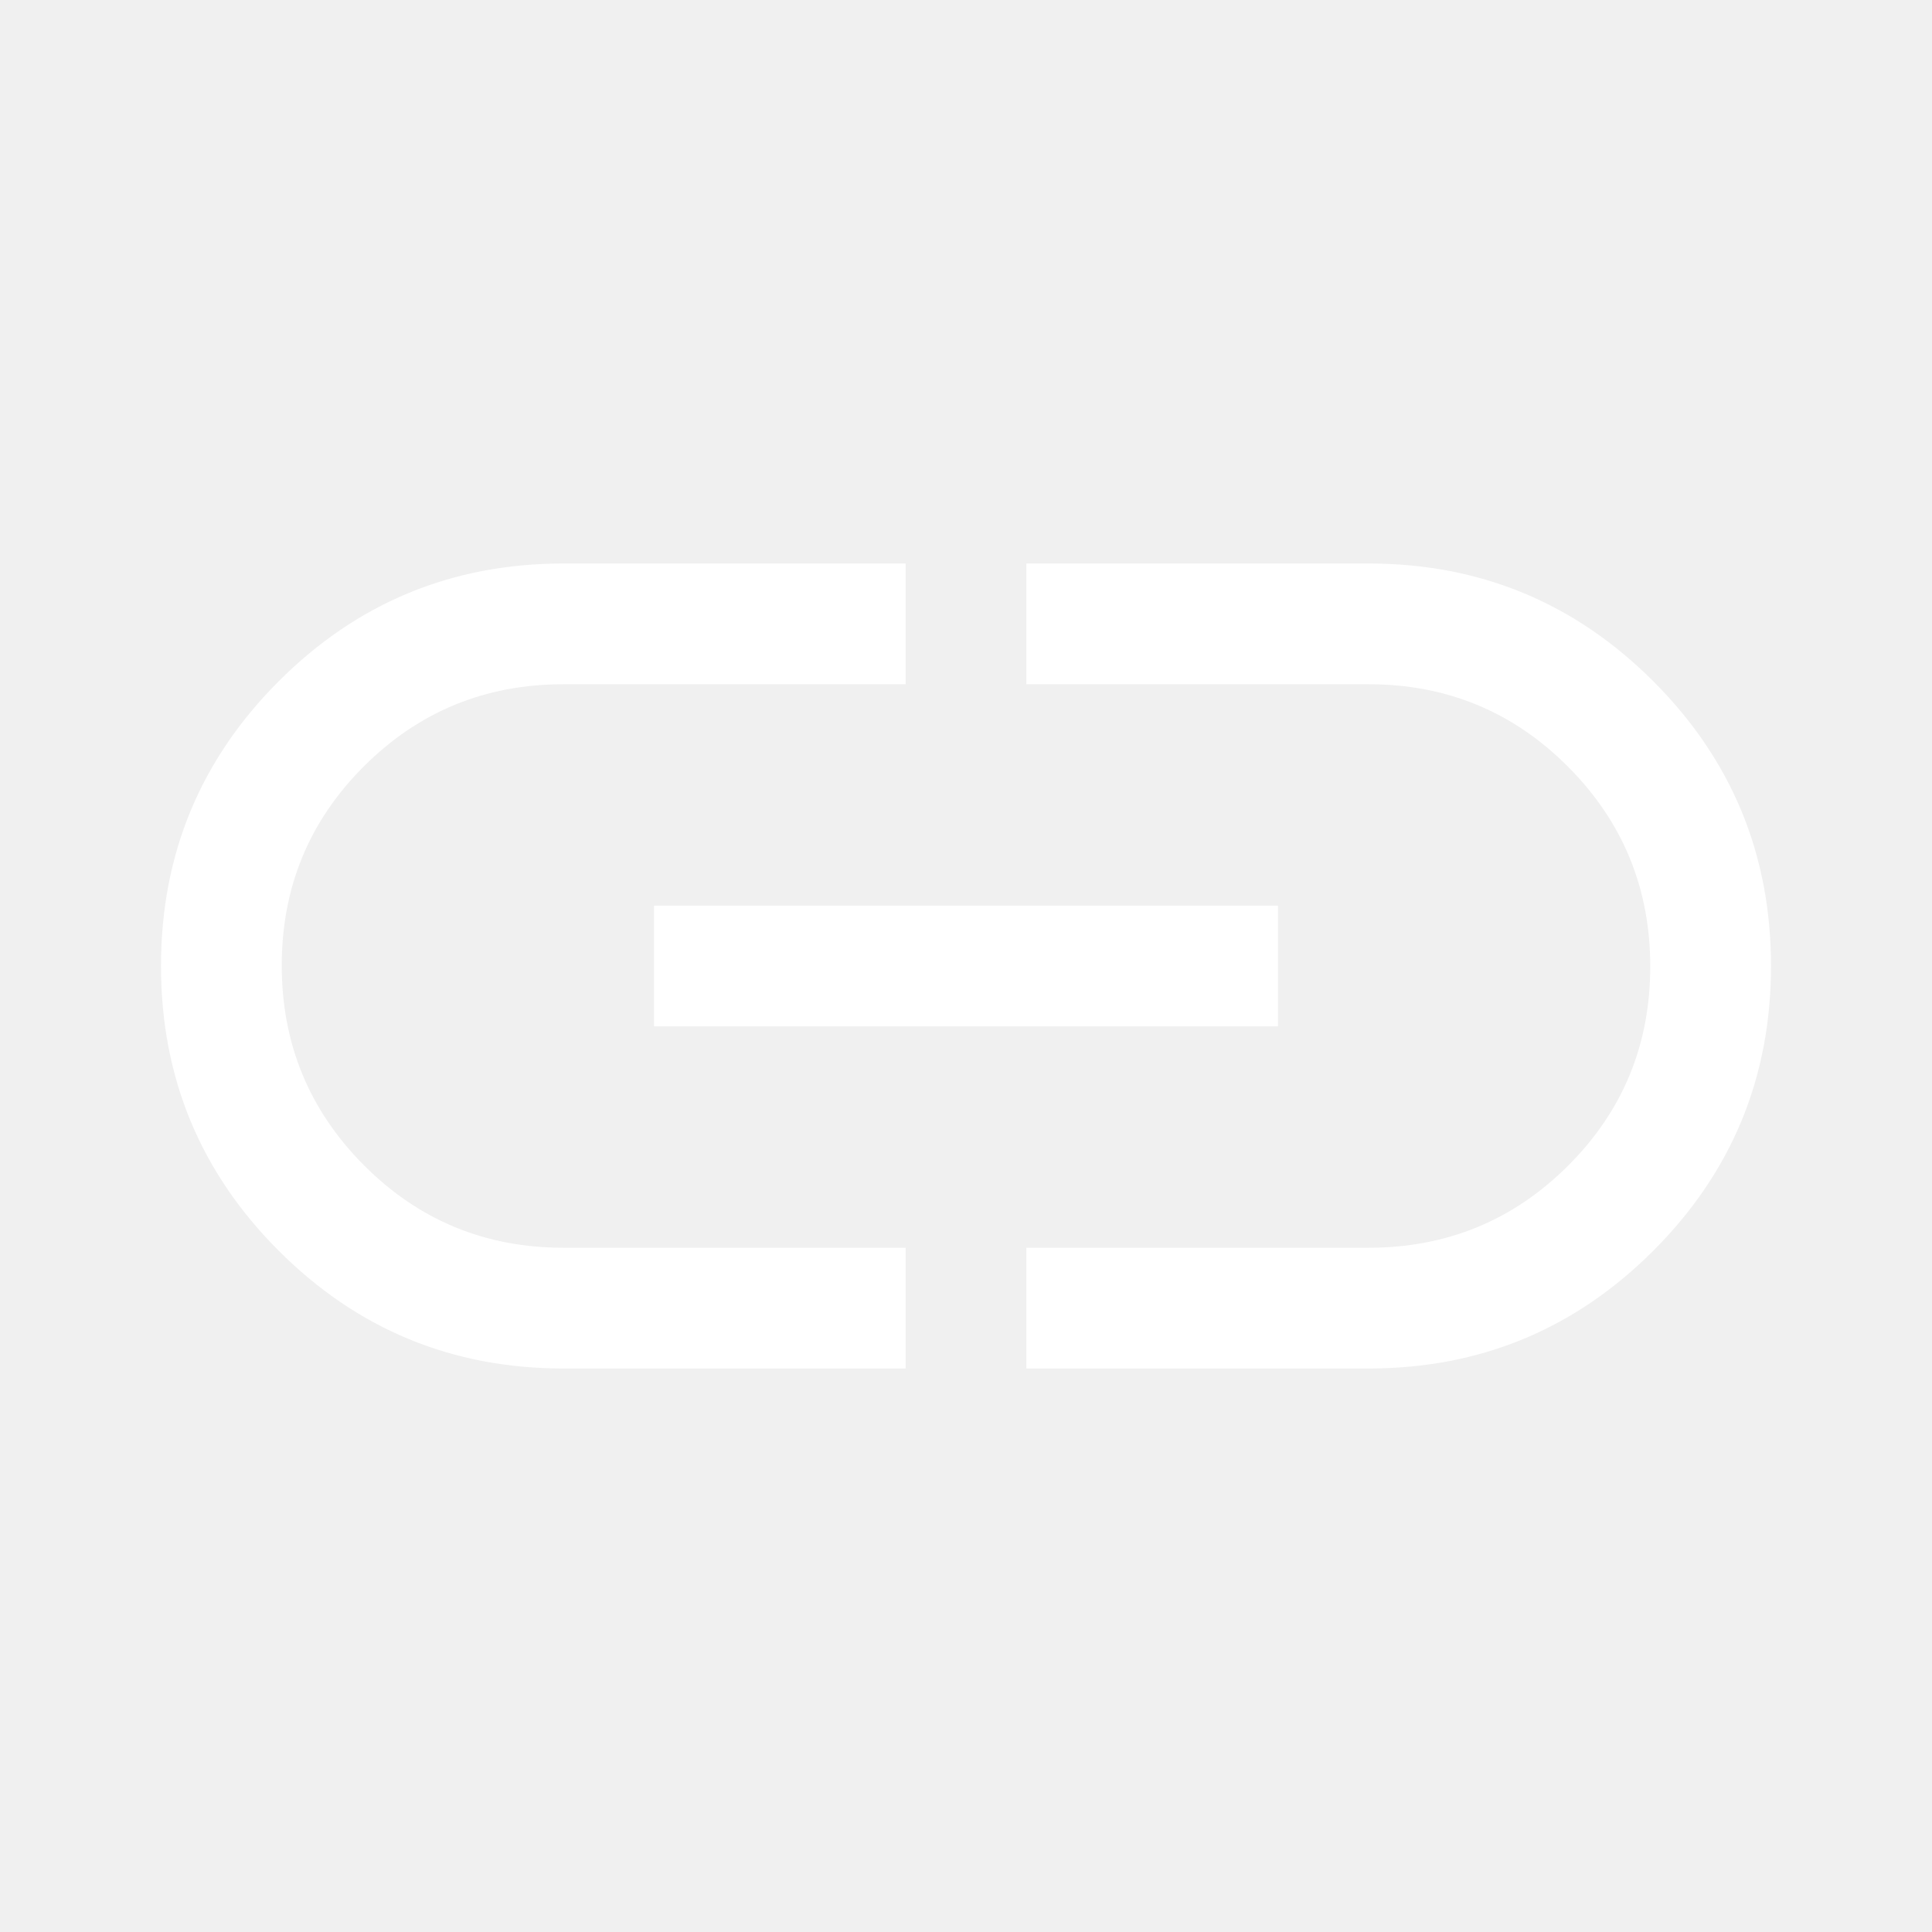
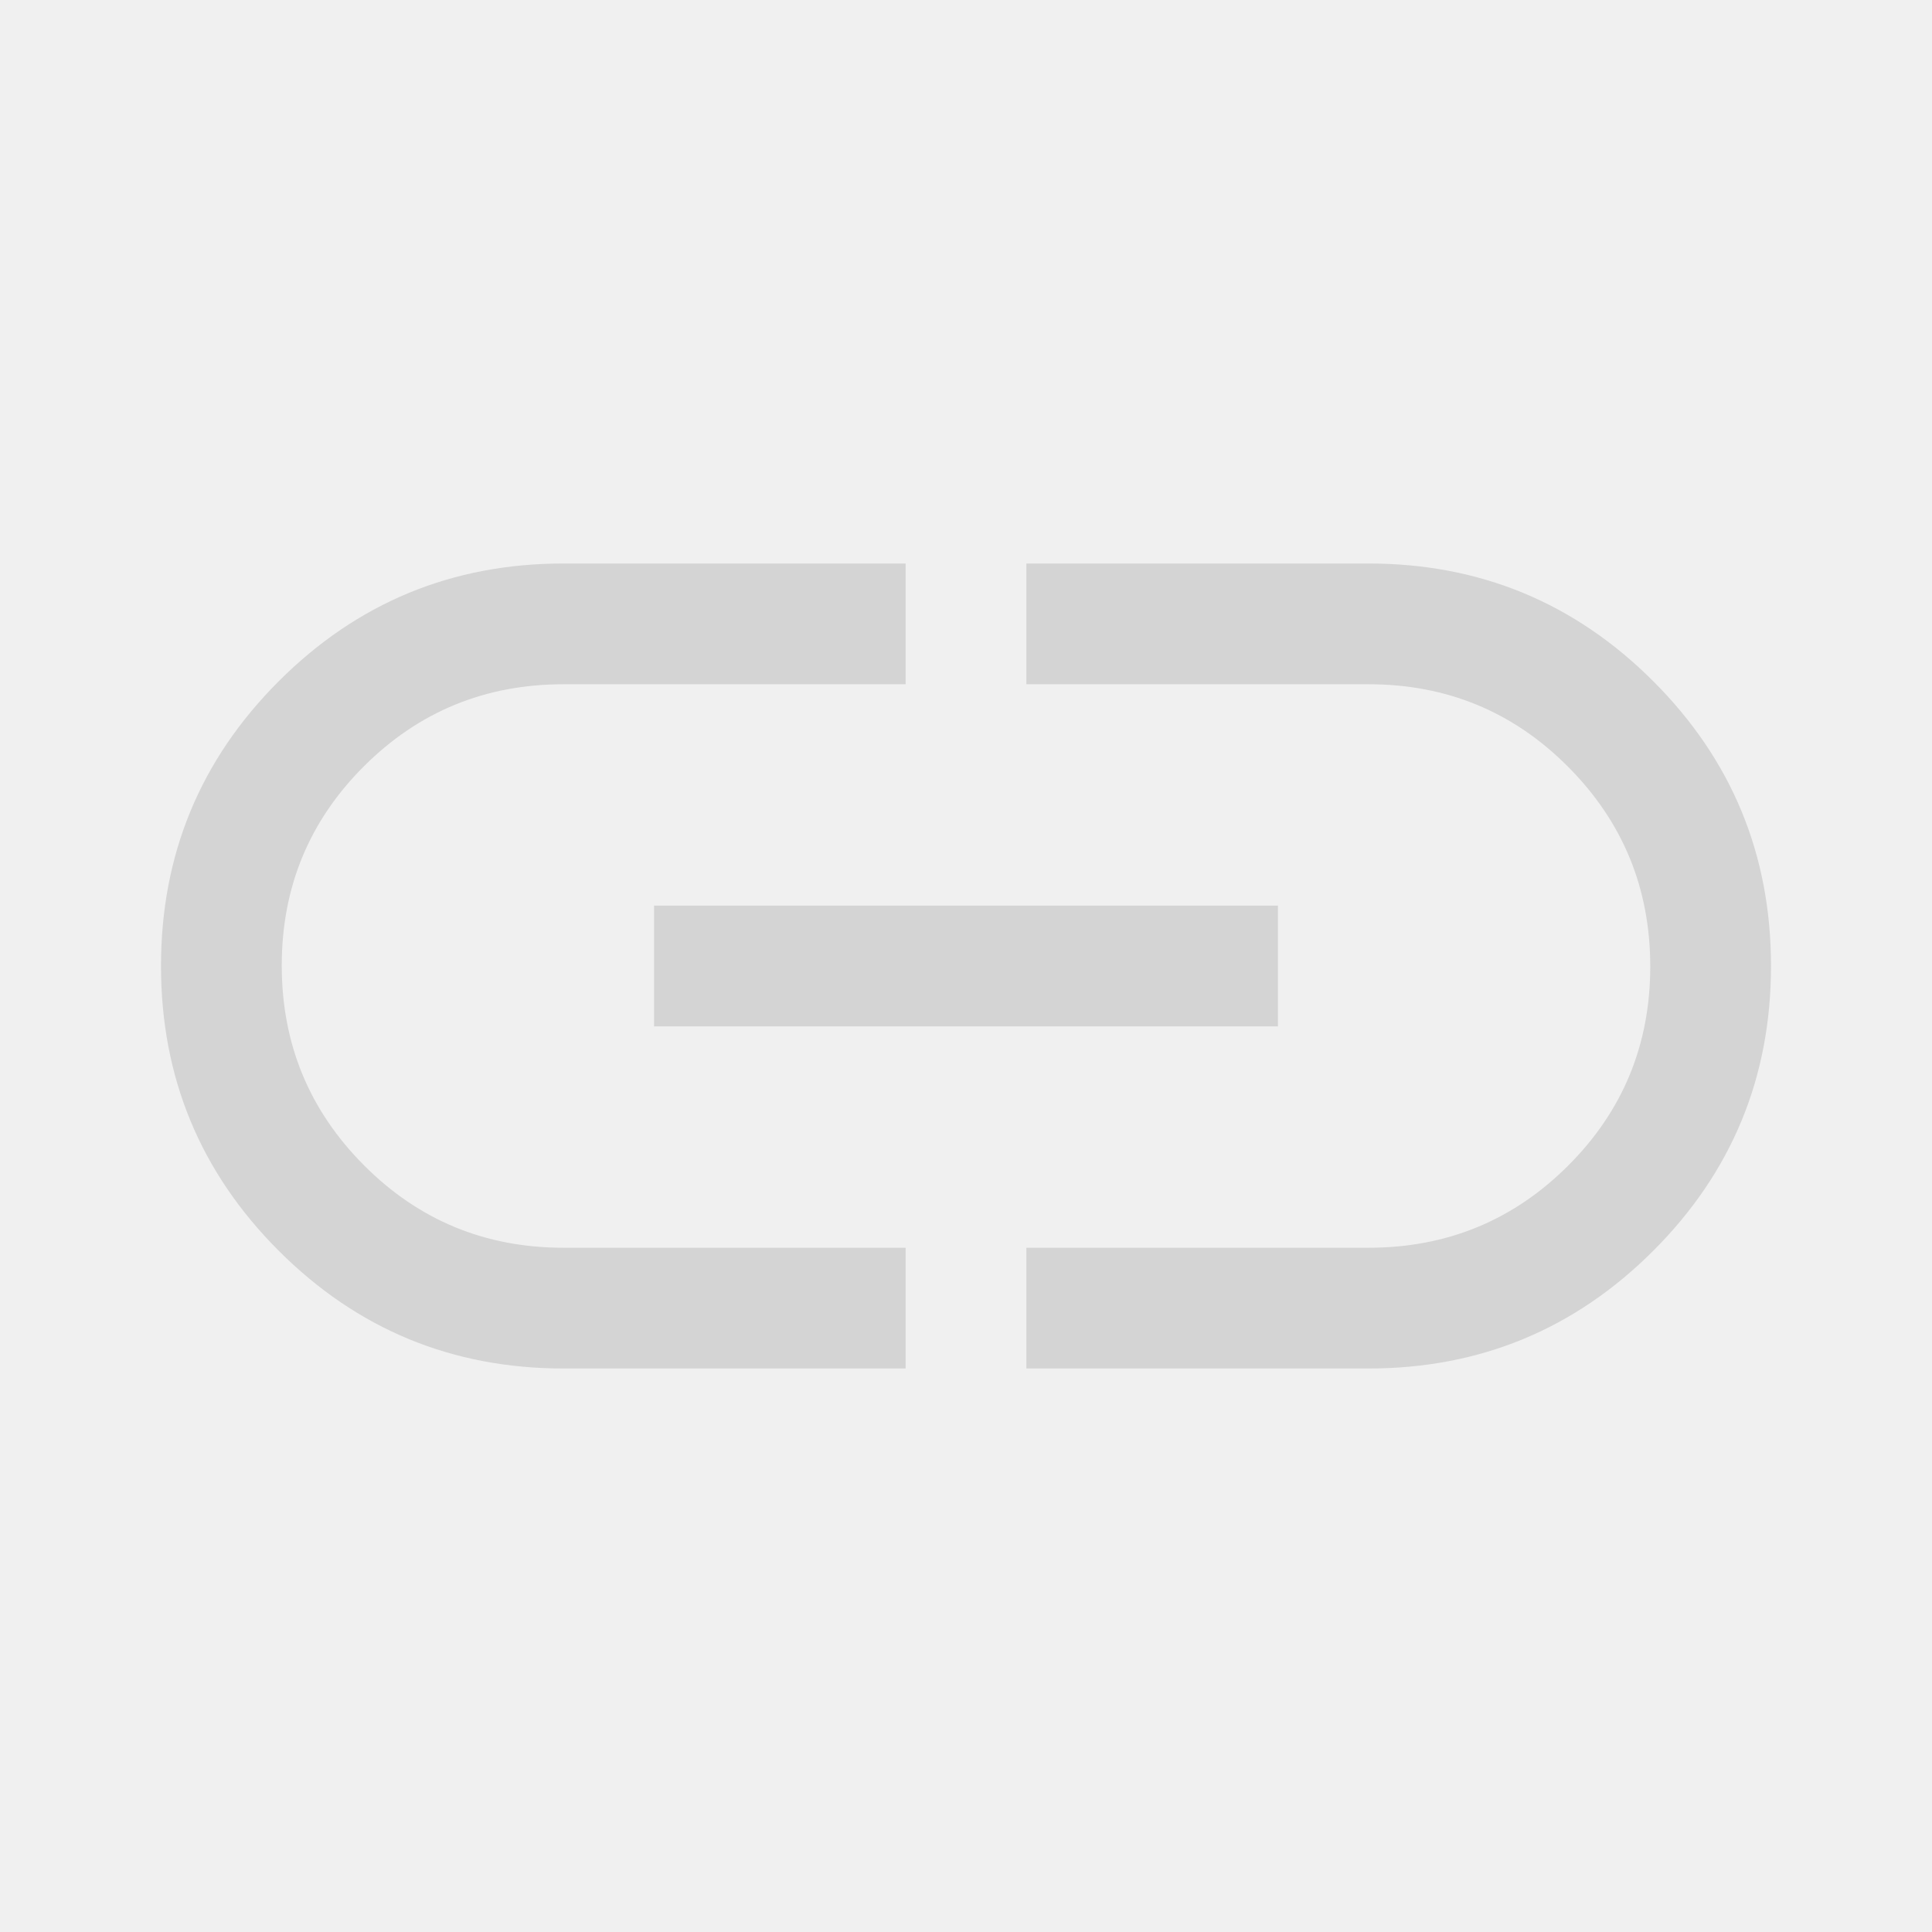
<svg xmlns="http://www.w3.org/2000/svg" height="48" viewBox="0 -960 960 960" width="48">
-   <path fill="#FFFFFF" d="M450-280H280q-83 0-141.5-58.5T80-480q0-83 58.5-141.5T280-680h170v60H280q-58.333 0-99.167 40.765-40.833 40.764-40.833 99Q140-422 180.833-381q40.834 41 99.167 41h170v60ZM325-450v-60h310v60H325Zm185 170v-60h170q58.333 0 99.167-40.765 40.833-40.764 40.833-99Q820-538 779.167-579 738.333-620 680-620H510v-60h170q83 0 141.5 58.5T880-480q0 83-58.5 141.5T680-280H510Z" />
+   <path fill="#d4d4d4" d="M450-280H280q-83 0-141.5-58.5T80-480q0-83 58.5-141.5T280-680h170v60H280q-58.333 0-99.167 40.765-40.833 40.764-40.833 99Q140-422 180.833-381q40.834 41 99.167 41h170v60ZM325-450v-60h310v60H325Zm185 170v-60h170q58.333 0 99.167-40.765 40.833-40.764 40.833-99Q820-538 779.167-579 738.333-620 680-620H510v-60h170q83 0 141.5 58.5T880-480q0 83-58.5 141.5T680-280H510Z" />
</svg>
